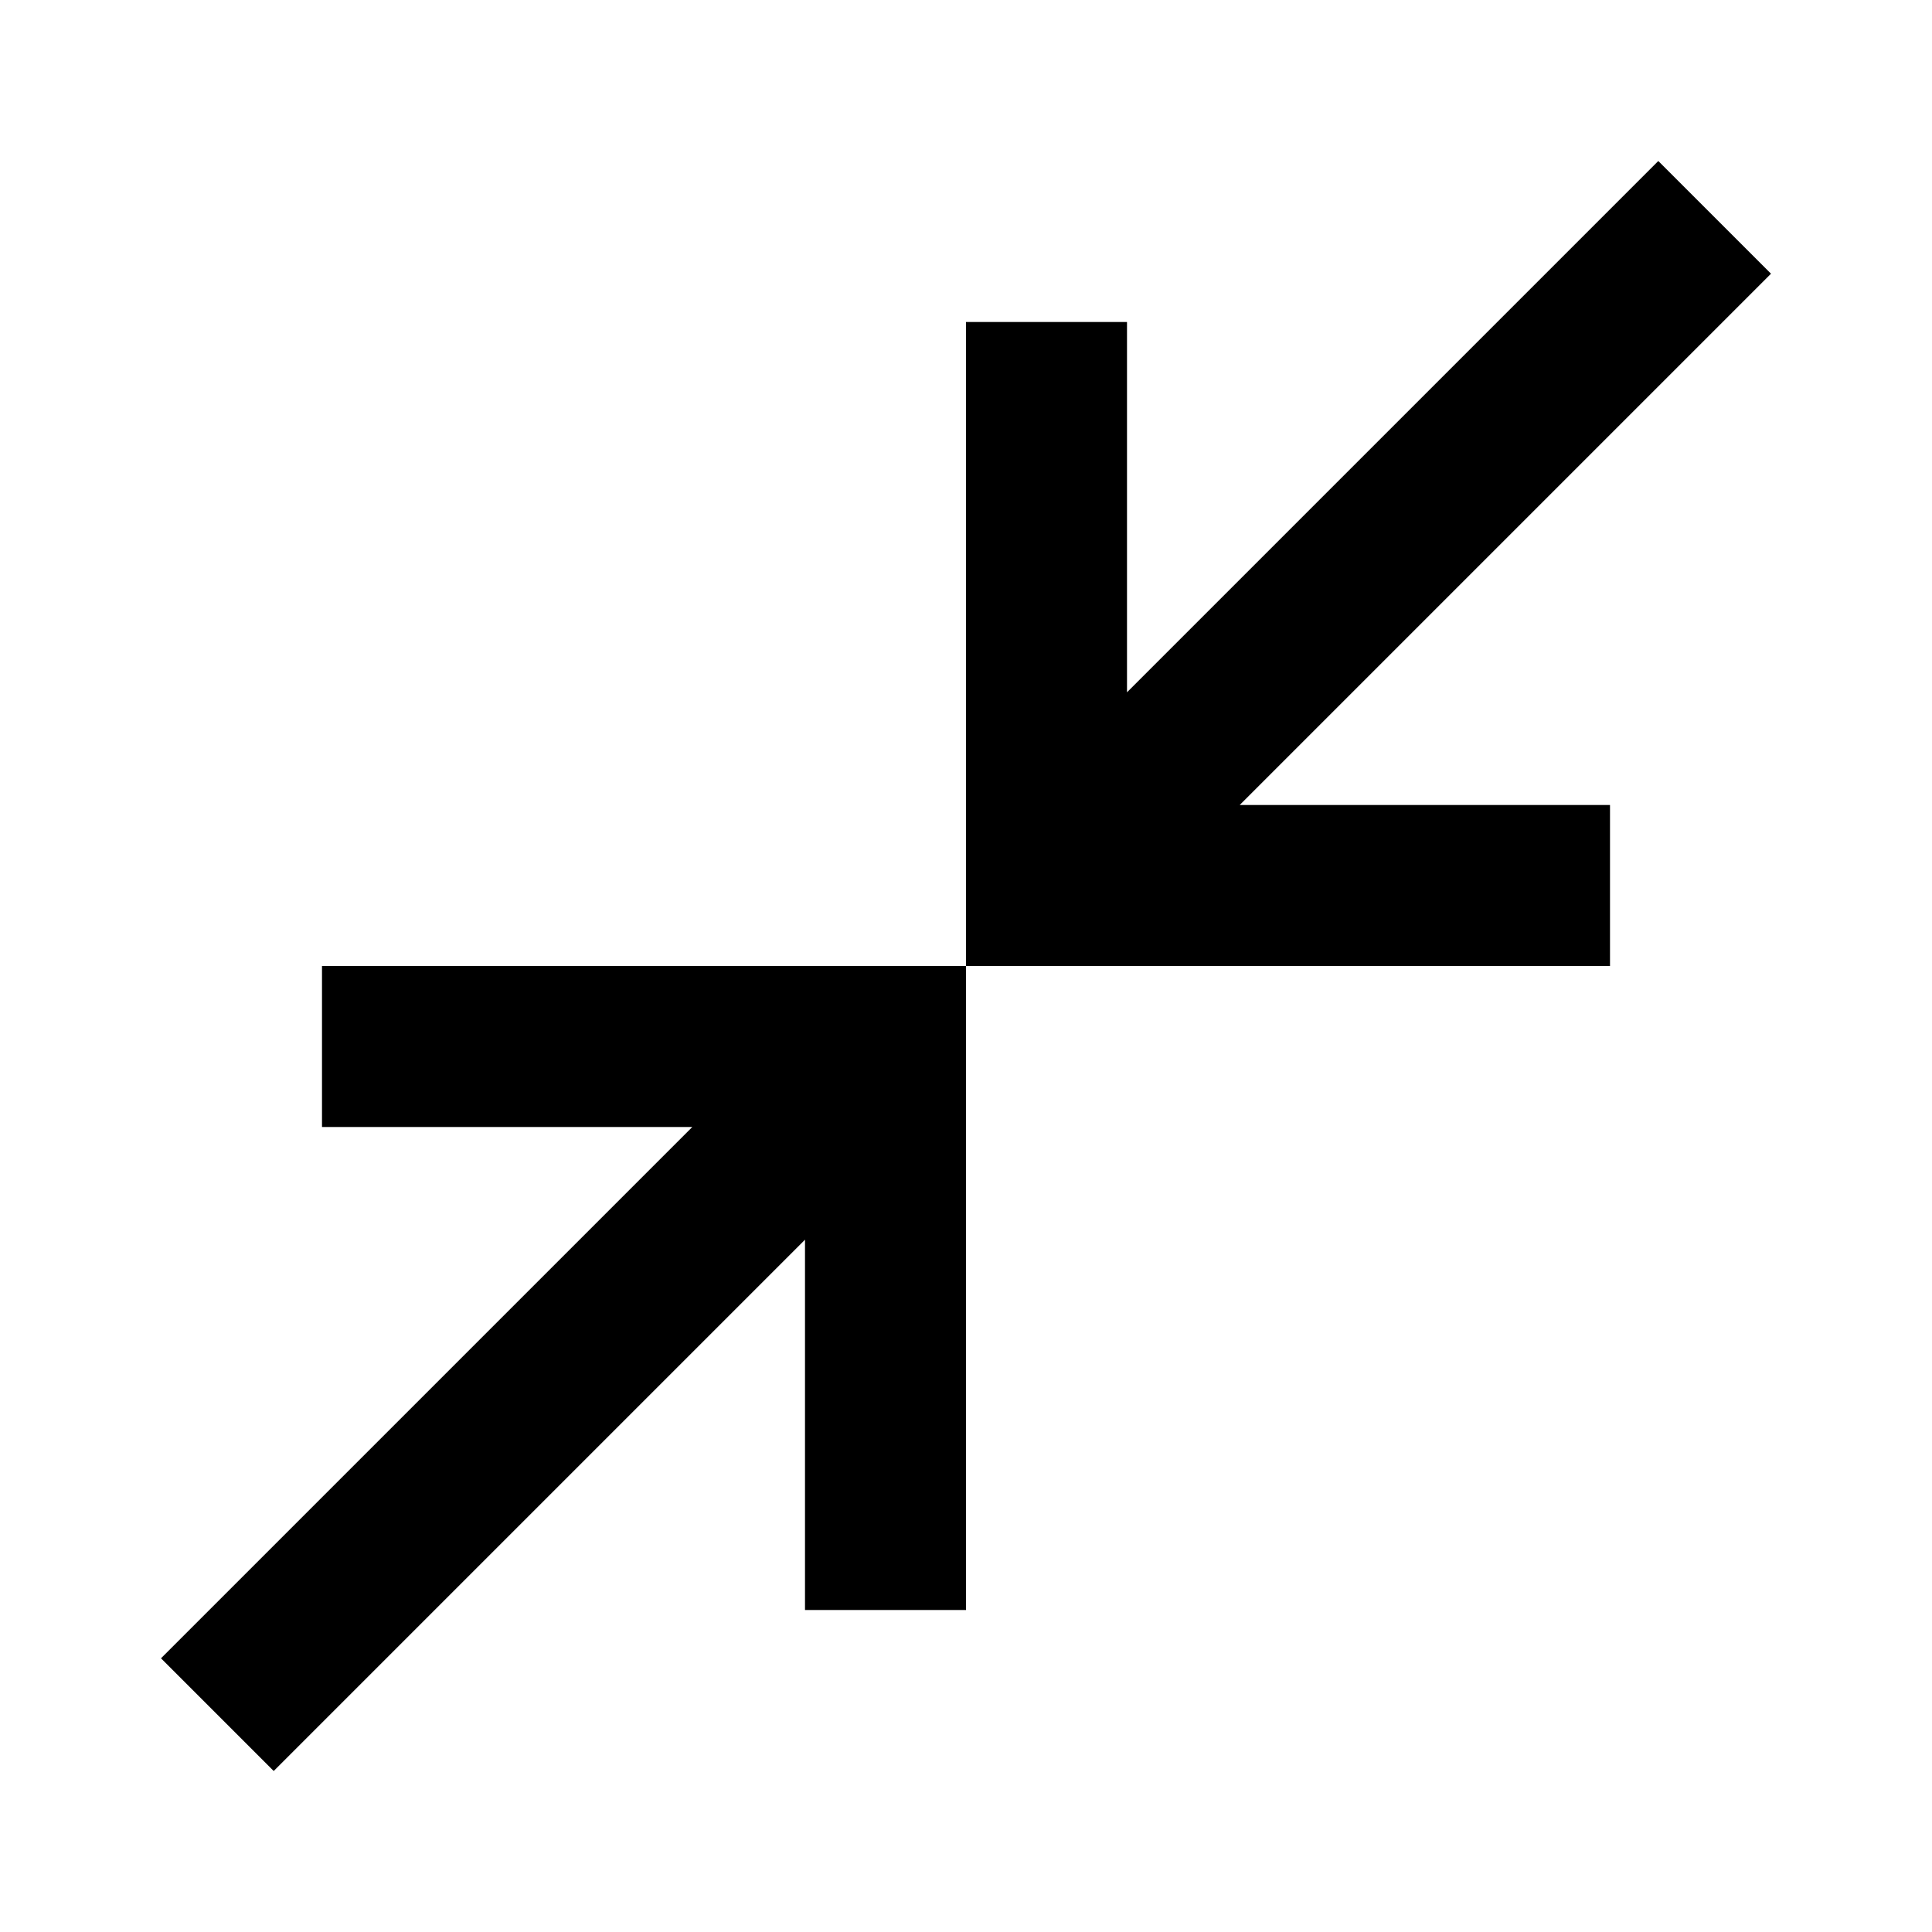
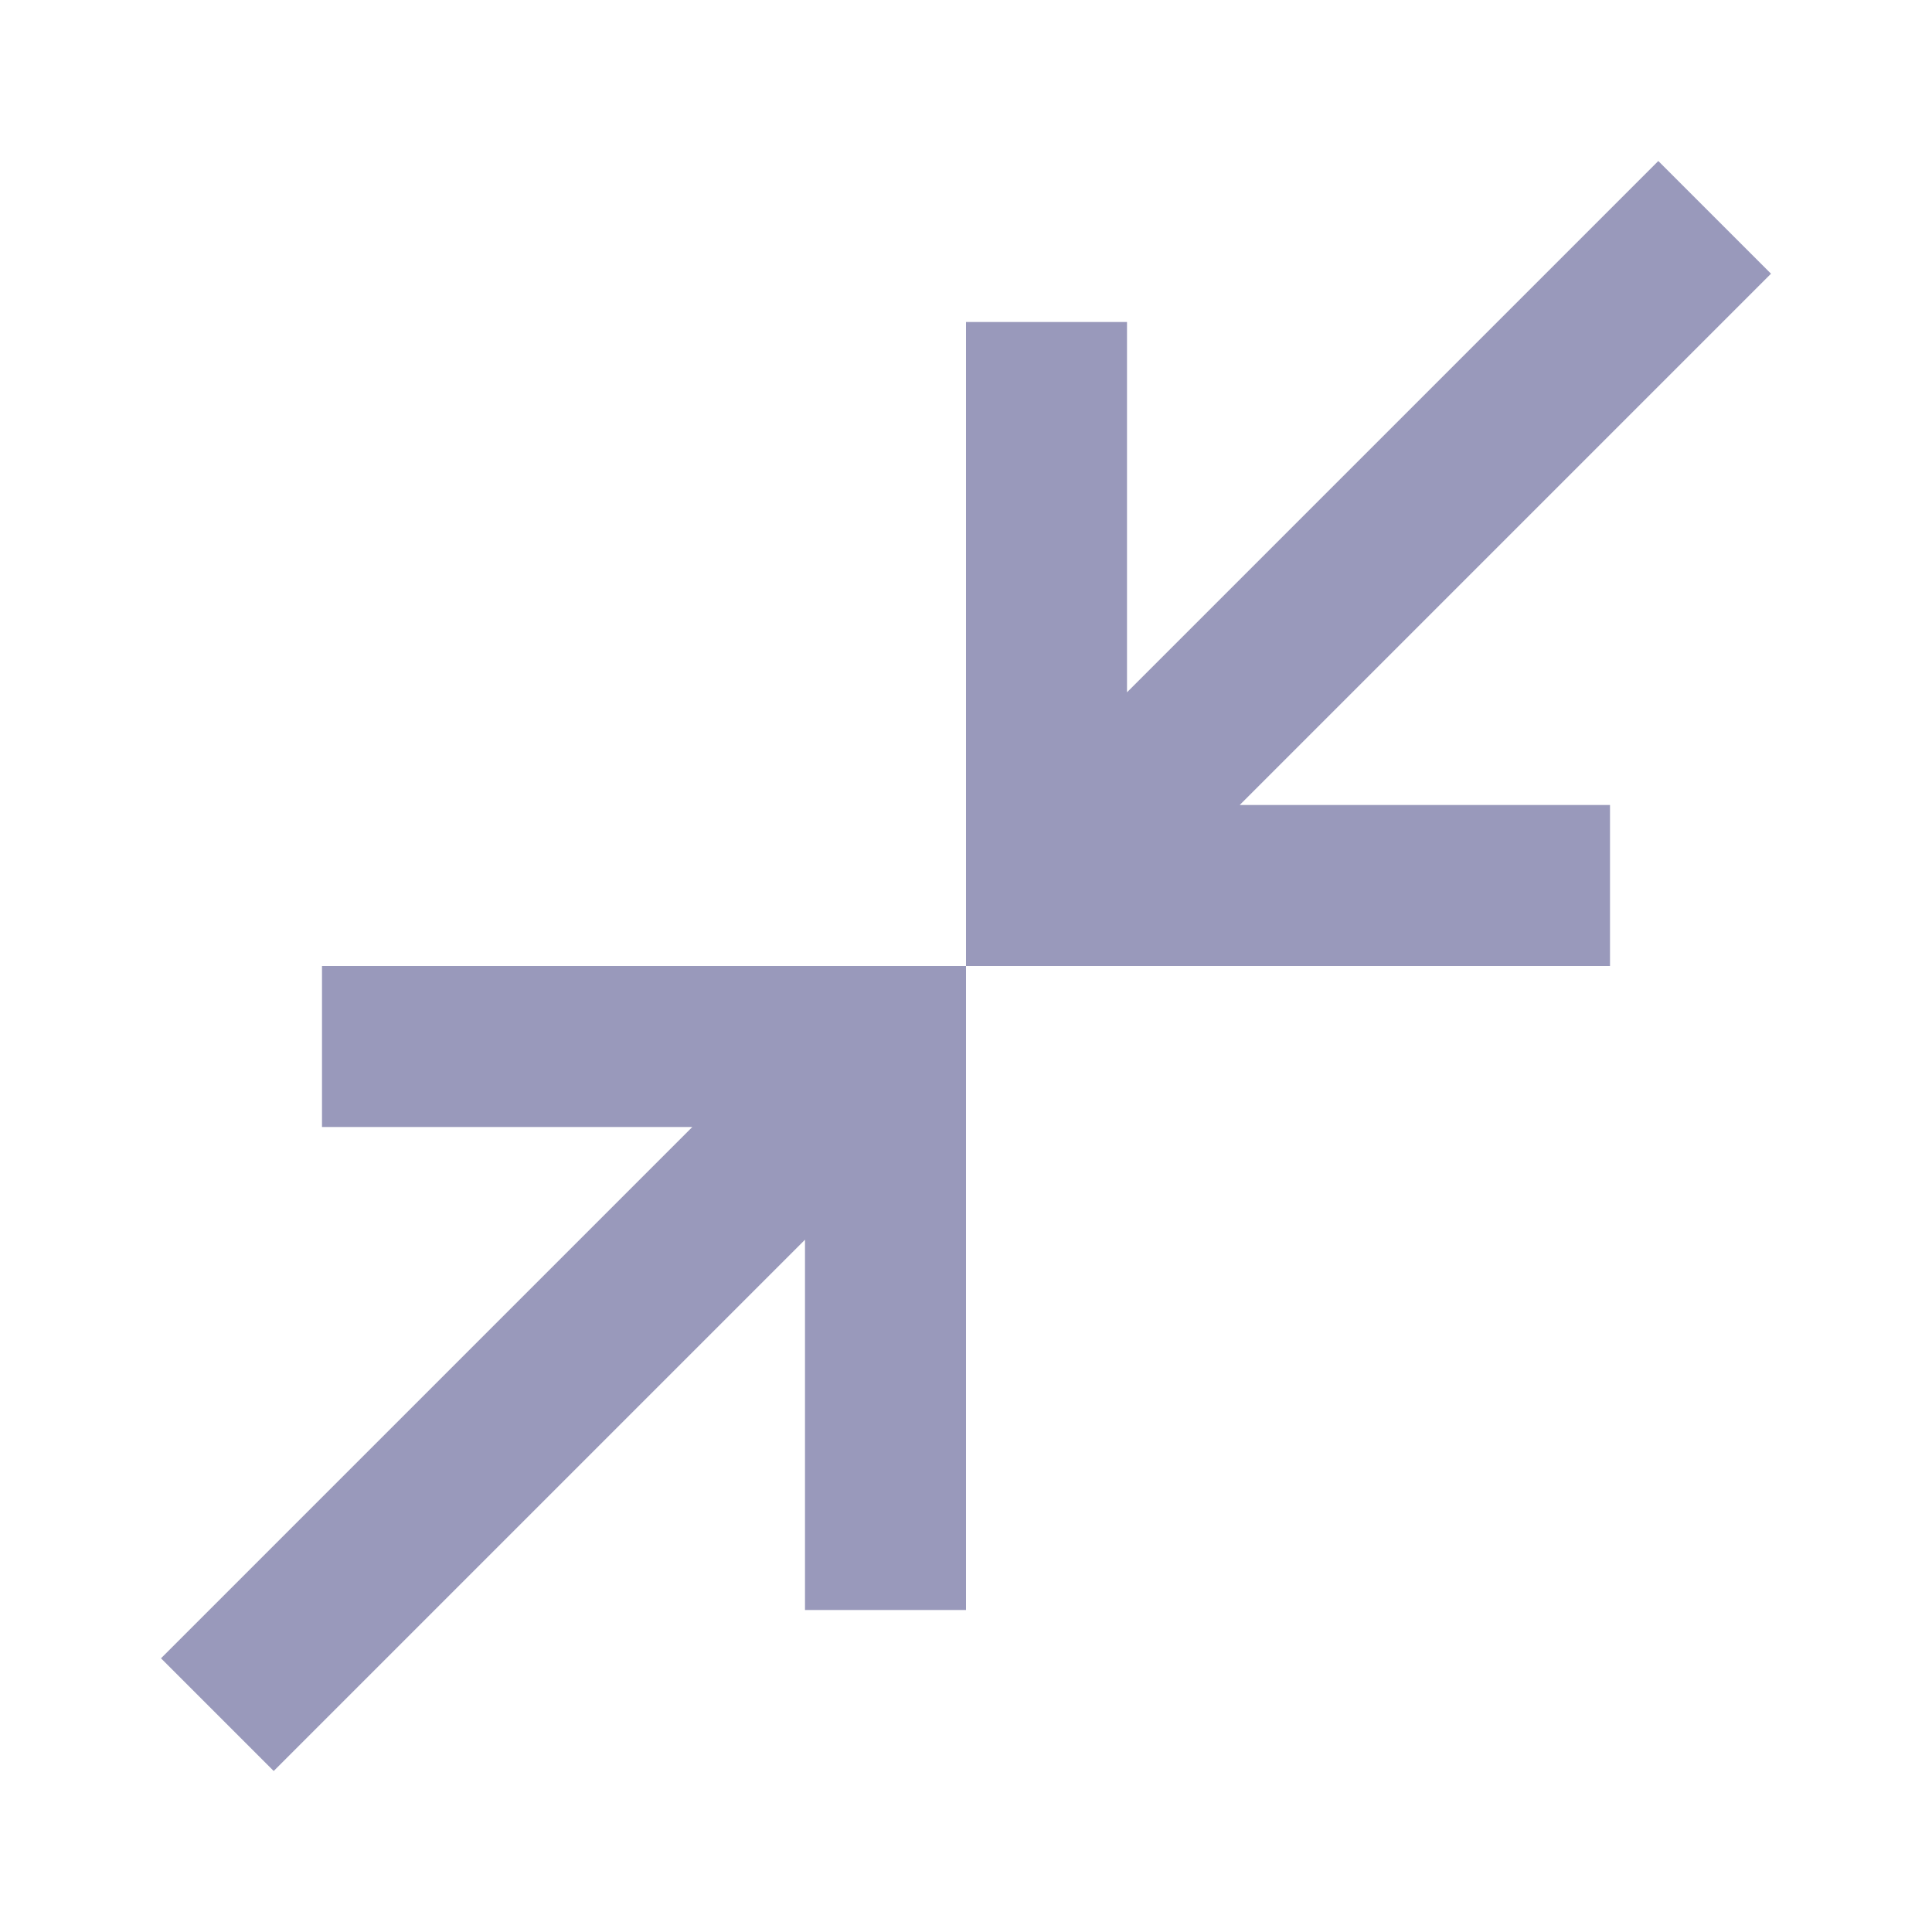
- <svg xmlns="http://www.w3.org/2000/svg" height="16" viewBox="0 -960 960 960" width="16">
+ <svg xmlns="http://www.w3.org/2000/svg" height="16" viewBox="0 -960 960 960" width="16" style="fill:#99b">
  <path d="m136-80-56-56 264-264H160v-80h320v320h-80v-184L136-80Zm344-400v-320h80v184l264-264 56 56-264 264h184v80H480Z" />
</svg>
